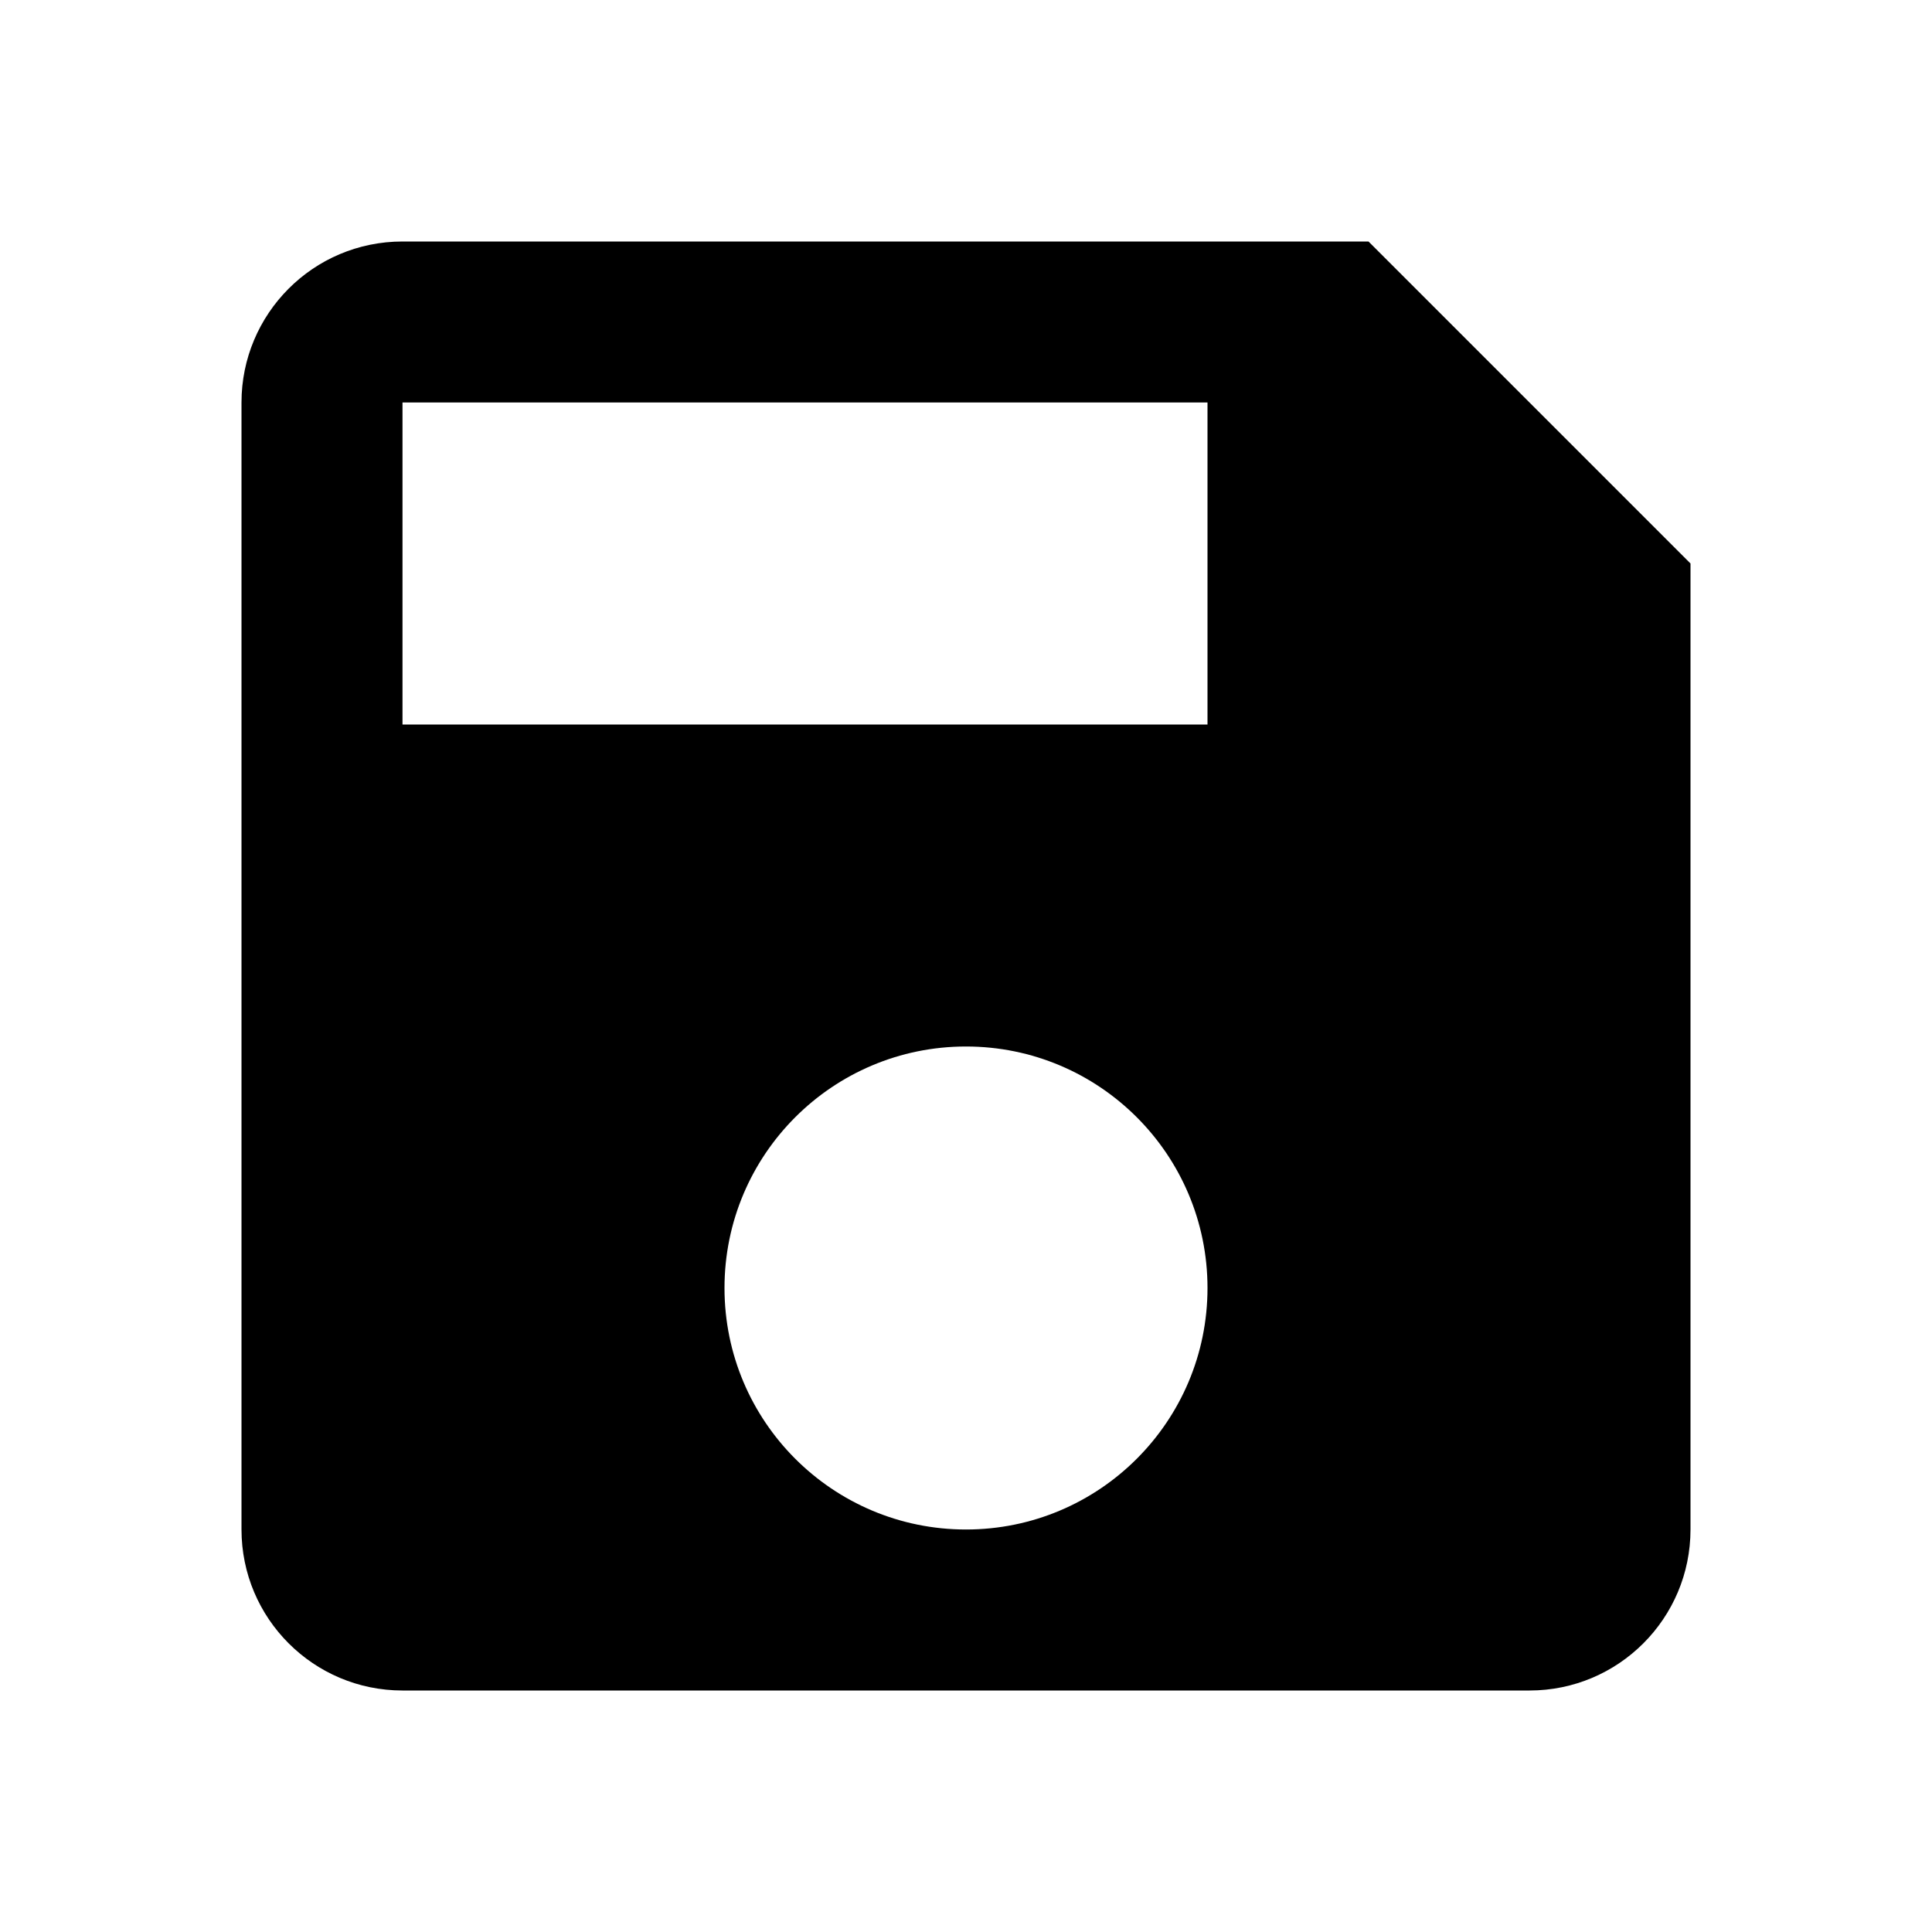
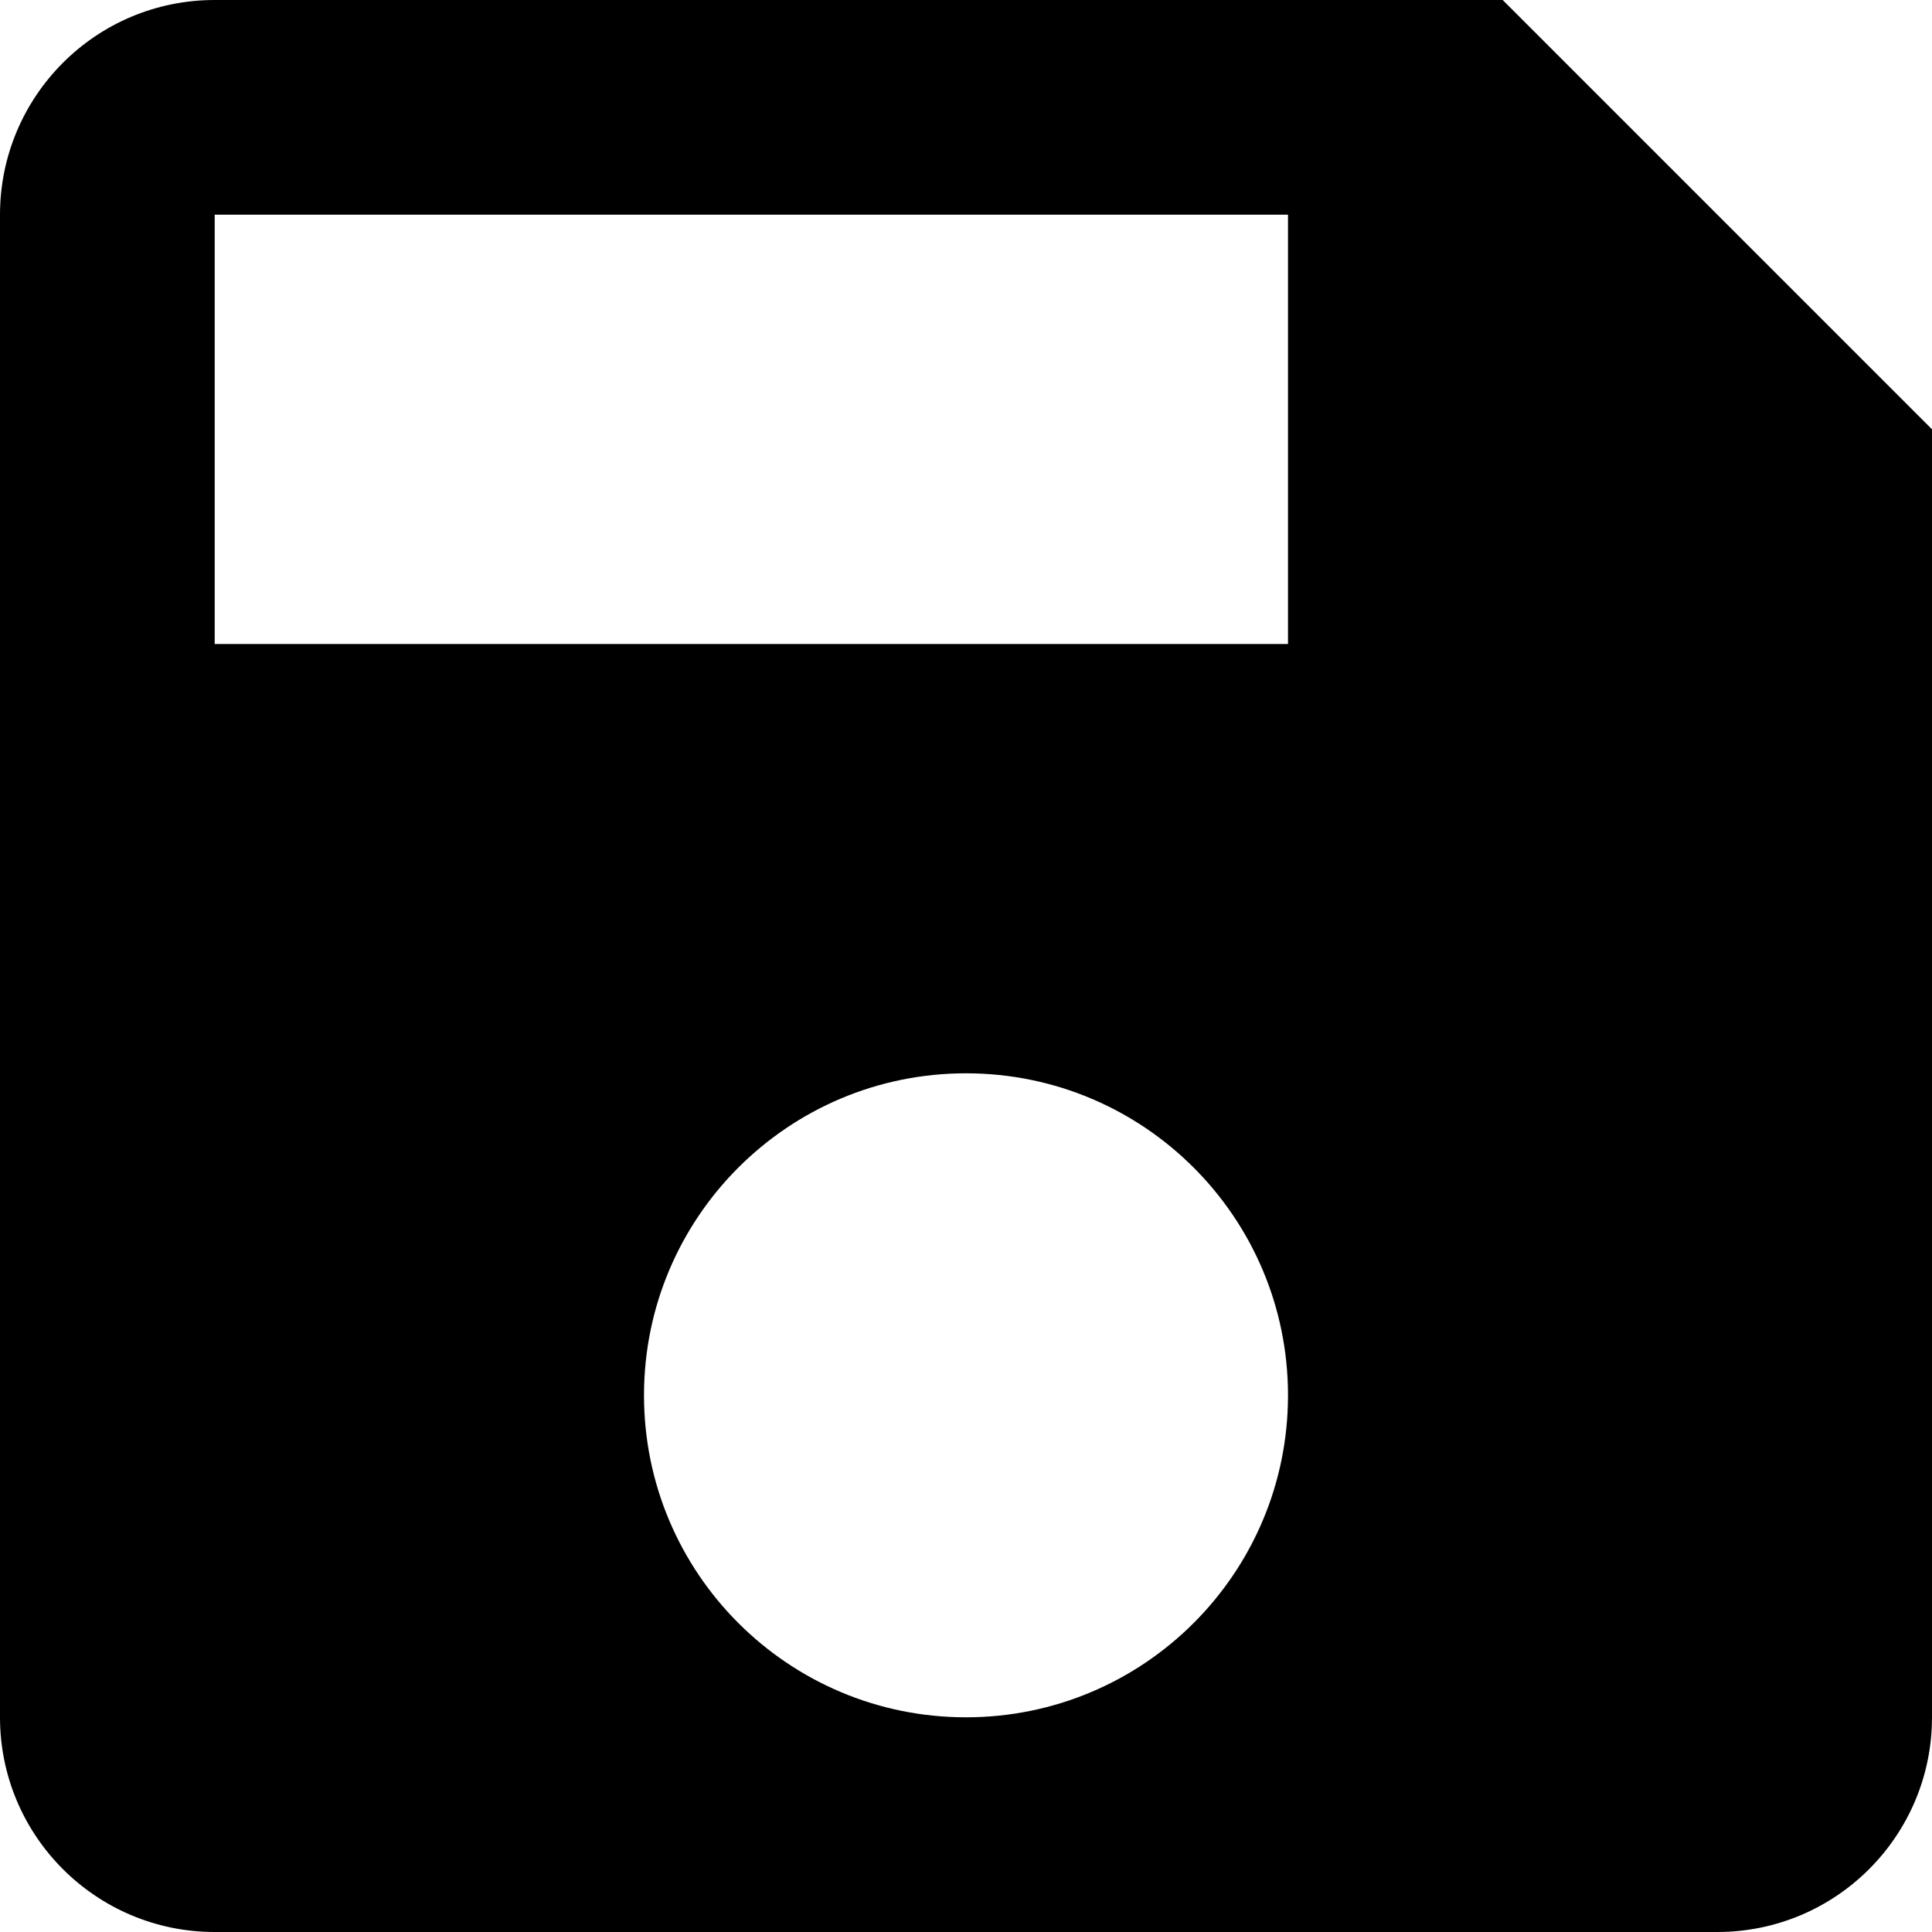
- <svg xmlns="http://www.w3.org/2000/svg" viewBox="0 0 24 24">
-   <path d="M15,9H5V5H15M12,19A3,3 0 0,1 9,16A3,3 0 0,1 12,13A3,3 0 0,1 15,16A3,3 0 0,1 12,19M17,3H5C3.89,3 3,3.9 3,5V19A2,2 0 0,0 5,21H19A2,2 0 0,0 21,19V7L17,3Z" />
+ <svg xmlns="http://www.w3.org/2000/svg" viewBox="0 0 24 24" version="1.1" id="svg1">
+   <defs id="defs1" />
+   <path d="M 16,8 H 2.667 V 2.667 H 16 M 12,21.333 a 4,4 0 0 1 -4,-4 4,4 0 0 1 4,-4 4,4 0 0 1 4,4 4,4 0 0 1 -4,4 M 18.667,5.2333333e-7 H 2.667 C 1.187,5.2333333e-7 3e-8,1.2 3e-8,2.667 V 21.333 A 2.667,2.667 0 0 0 2.667,24 H 21.333 A 2.667,2.667 0 0 0 24,21.333 V 5.333 Z" id="path1" style="stroke-width:1.333" />
</svg>
